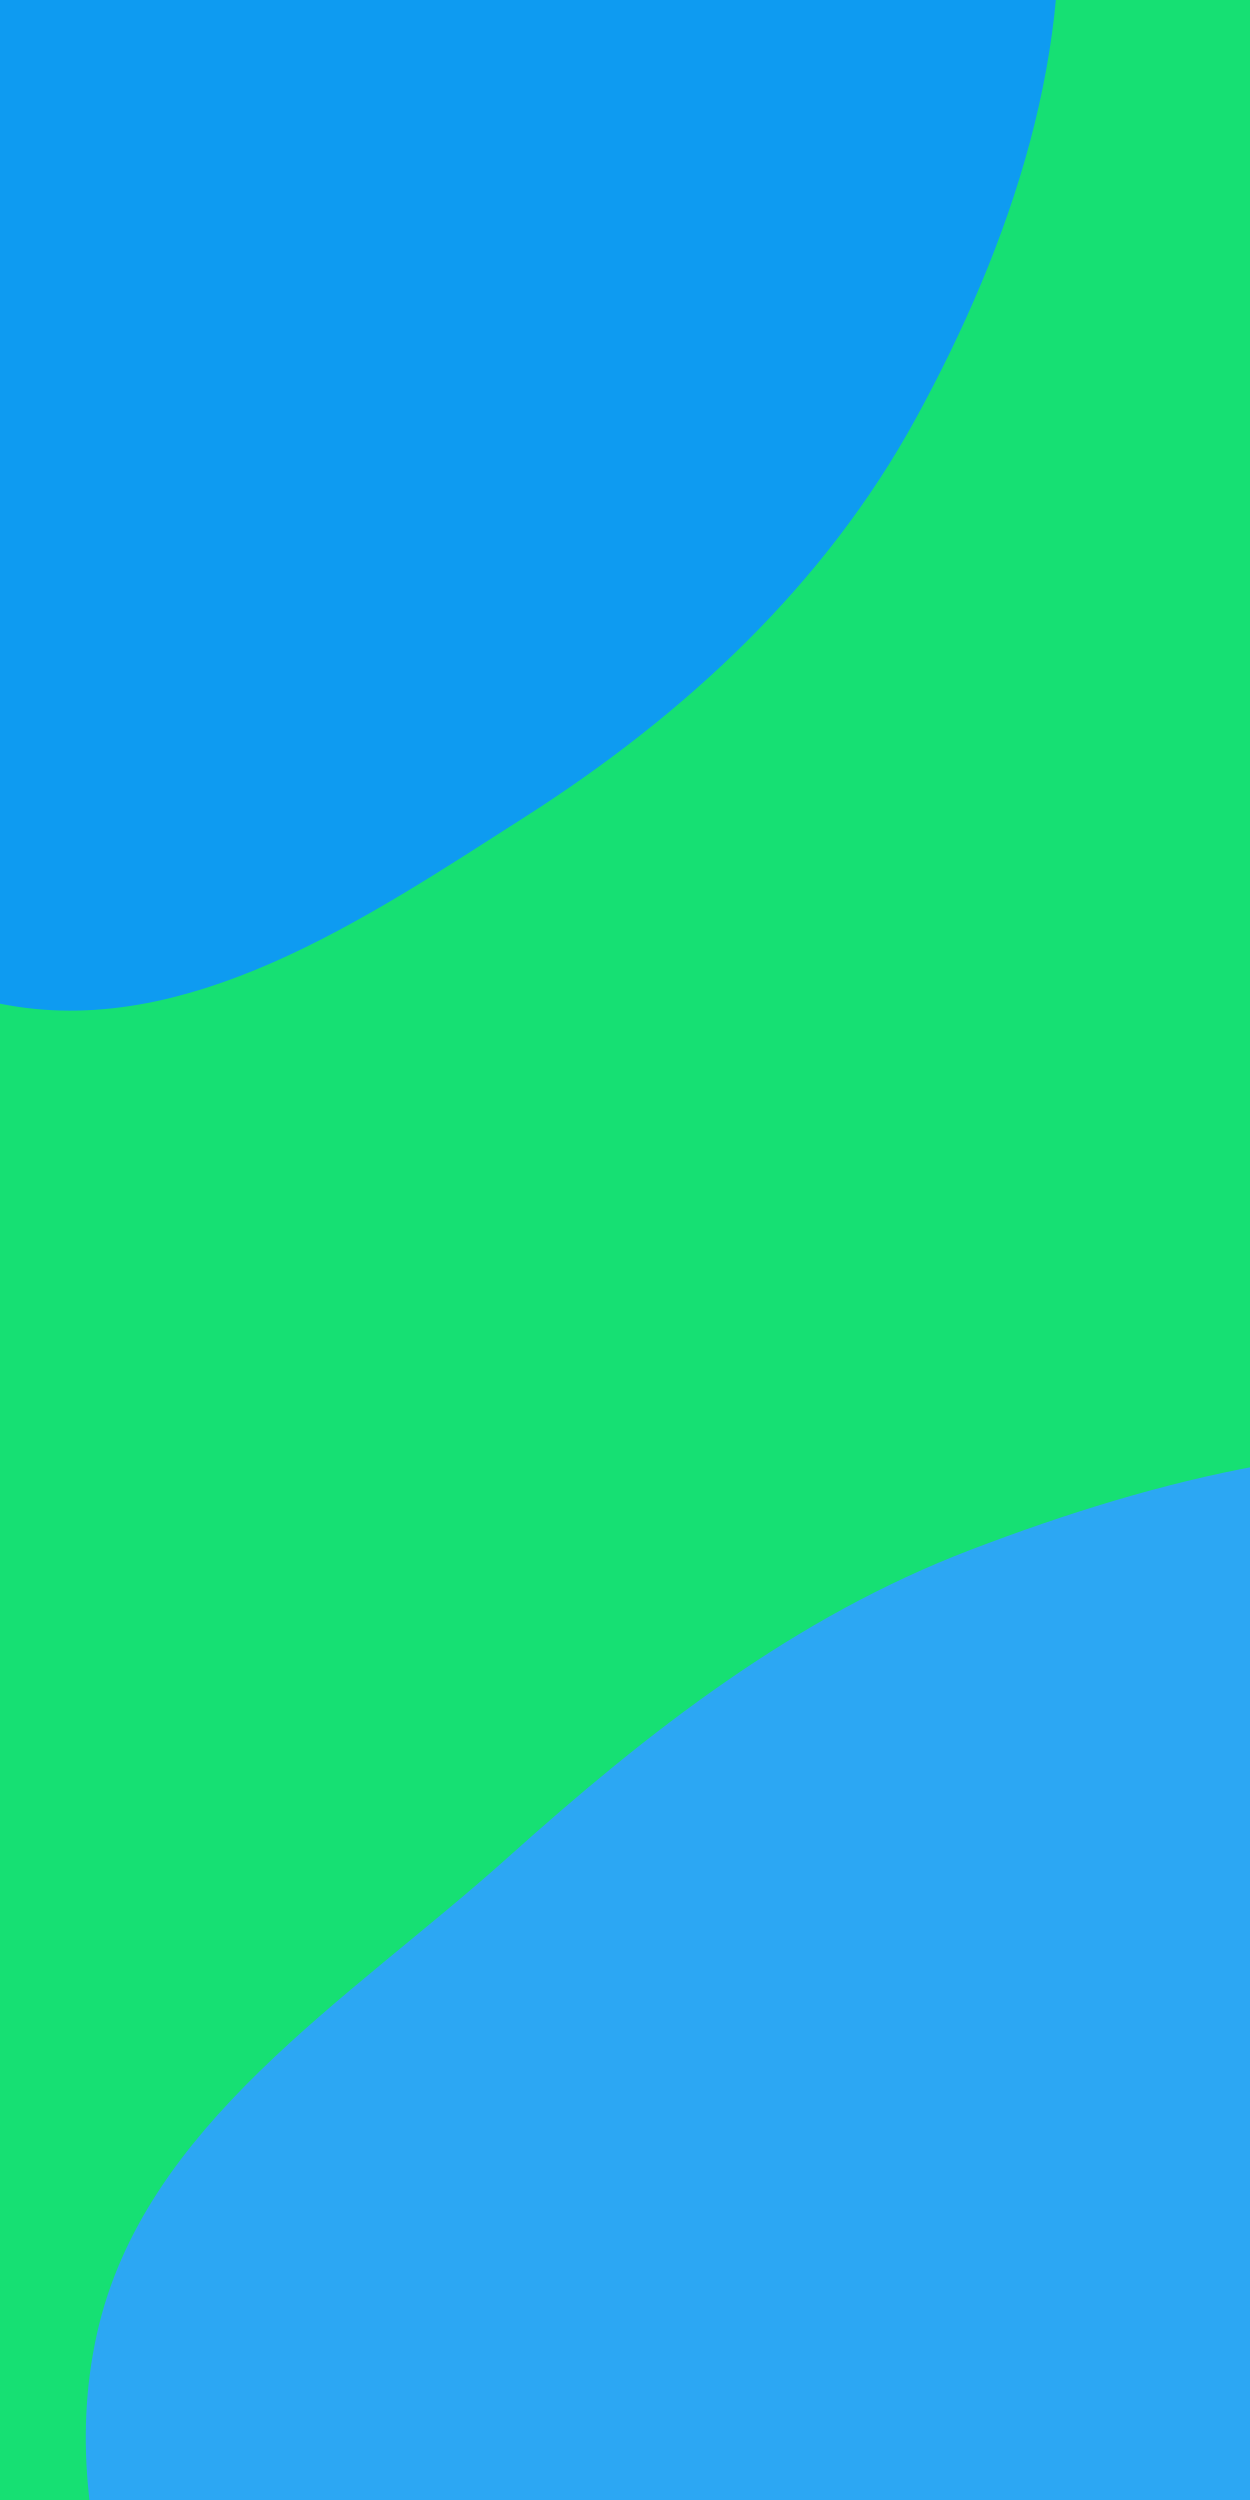
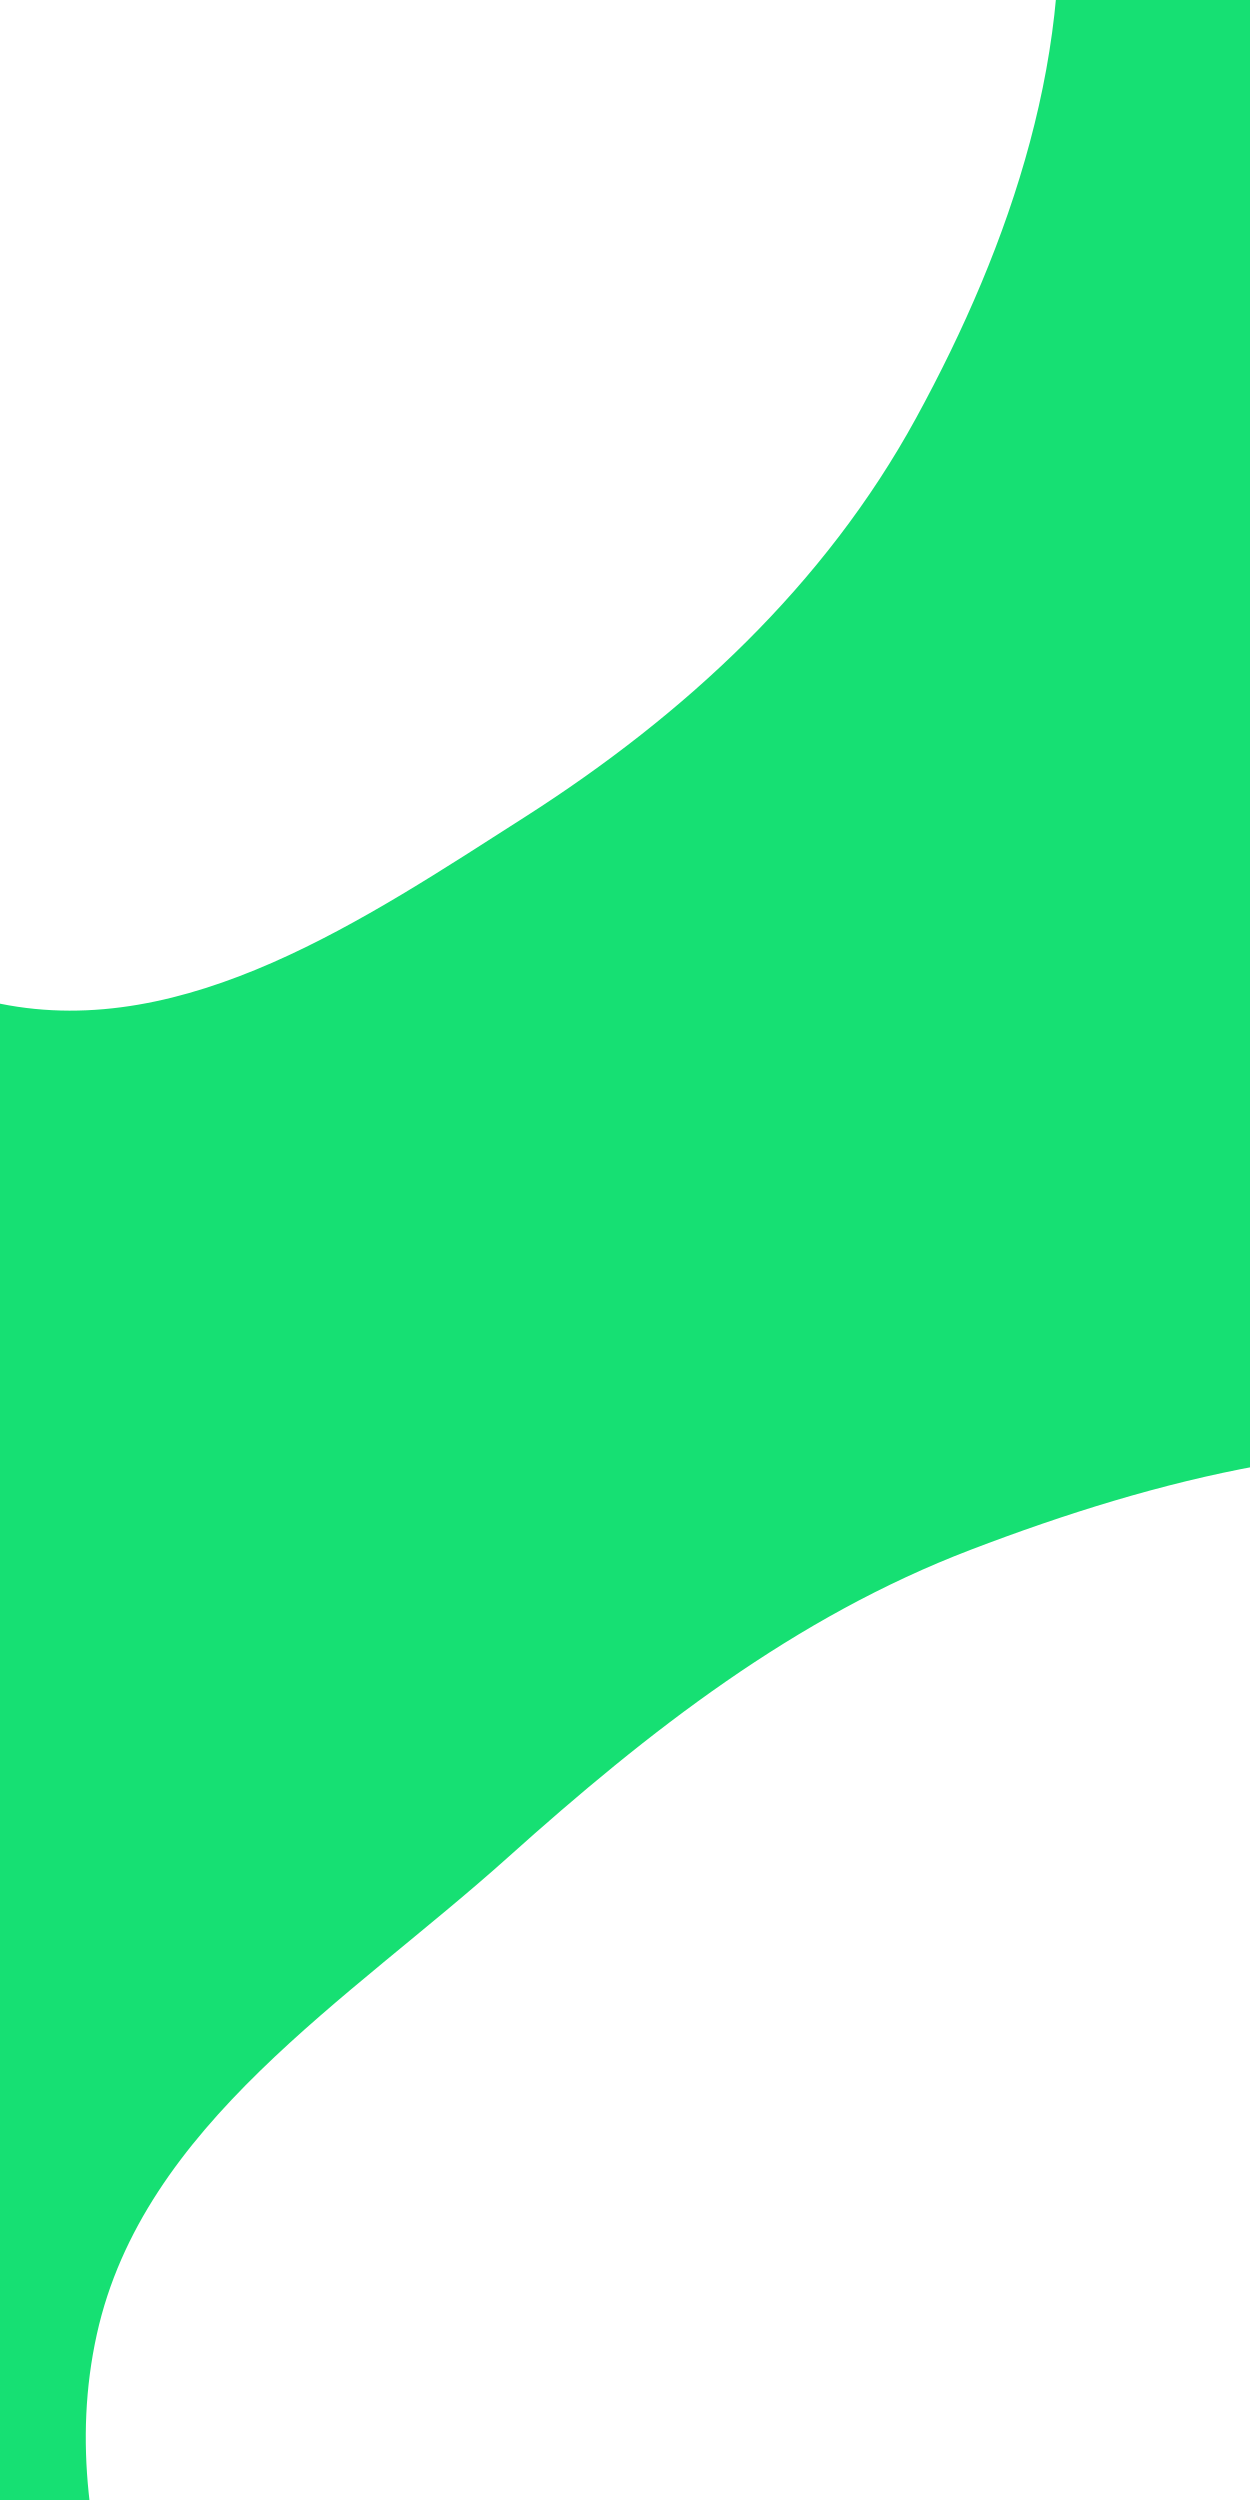
<svg xmlns="http://www.w3.org/2000/svg" version="1.1" width="500" height="1000" preserveAspectRatio="none" viewBox="0 0 500 1000">
  <g mask="url(&quot;#SvgjsMask1117&quot;)" fill="none">
-     <rect width="500" height="1000" x="0" y="0" fill="rgba(22, 224, 115, 1)" />
-     <path d="M0,401.471C74.324,416.528,146.104,367.61,210.003,326.772C274.028,285.854,329.935,233.994,366.379,167.32C404.659,97.286,431.229,18.609,421.76,-60.64C412.182,-140.799,374.855,-219.069,313.888,-271.986C256.179,-322.075,175.021,-326.33,99.847,-340.047C32.187,-352.393,-39.109,-375.391,-102.154,-347.903C-163.302,-321.242,-180.076,-244.022,-227.646,-197.257C-281.125,-144.683,-373.346,-128.078,-397.859,-57.203C-422.611,14.363,-397.393,100.329,-351.371,160.466C-307.856,217.327,-220.668,210.988,-161.622,251.488C-99.76,293.92,-73.523,386.577,0,401.471" fill="#0e9bf1" />
-     <path d="M500 1344.403C591.252 1354.818 675.675 1438.649 762.313 1408.167 848.682 1377.78 896.695 1281.287 925.969 1194.534 953.712 1112.317 931.257 1025.644 920.443 939.549 909.421 851.796 918.79 754.124 862.122 686.22 805.224 618.04 710.503 594.917 622.559 582.601 542.664 571.412 463.743 591.071 388.385 619.874 317.75 646.872 259.53 692.359 203.253 742.868 139.461 800.122 57.247 849.986 38.739 933.681 19.995 1018.443 64.208 1103.911 106.669 1179.628 146.639 1250.903 198.169 1320.804 273.54 1352.378 344.648 1382.166 423.402 1335.66 500 1344.403" fill="#2ca7f3" />
+     <rect width="500" height="1000" x="0" y="0" fill="#16e073" />
+     <path d="M0,401.471C74.324,416.528,146.104,367.61,210.003,326.772C274.028,285.854,329.935,233.994,366.379,167.32C404.659,97.286,431.229,18.609,421.76,-60.64C412.182,-140.799,374.855,-219.069,313.888,-271.986C256.179,-322.075,175.021,-326.33,99.847,-340.047C32.187,-352.393,-39.109,-375.391,-102.154,-347.903C-163.302,-321.242,-180.076,-244.022,-227.646,-197.257C-281.125,-144.683,-373.346,-128.078,-397.859,-57.203C-422.611,14.363,-397.393,100.329,-351.371,160.466C-307.856,217.327,-220.668,210.988,-161.622,251.488C-99.76,293.92,-73.523,386.577,0,401.471" fill="#fff" />
+     <path d="M500 1344.403C591.252 1354.818 675.675 1438.649 762.313 1408.167 848.682 1377.78 896.695 1281.287 925.969 1194.534 953.712 1112.317 931.257 1025.644 920.443 939.549 909.421 851.796 918.79 754.124 862.122 686.22 805.224 618.04 710.503 594.917 622.559 582.601 542.664 571.412 463.743 591.071 388.385 619.874 317.75 646.872 259.53 692.359 203.253 742.868 139.461 800.122 57.247 849.986 38.739 933.681 19.995 1018.443 64.208 1103.911 106.669 1179.628 146.639 1250.903 198.169 1320.804 273.54 1352.378 344.648 1382.166 423.402 1335.66 500 1344.403" fill="#fff" />
  </g>
  <defs>
    <mask id="SvgjsMask1117">
-       <rect width="500" height="1000" fill="#ffffff" />
+       <rect width="500" height="1000" fill="#fff" />
    </mask>
  </defs>
</svg>
